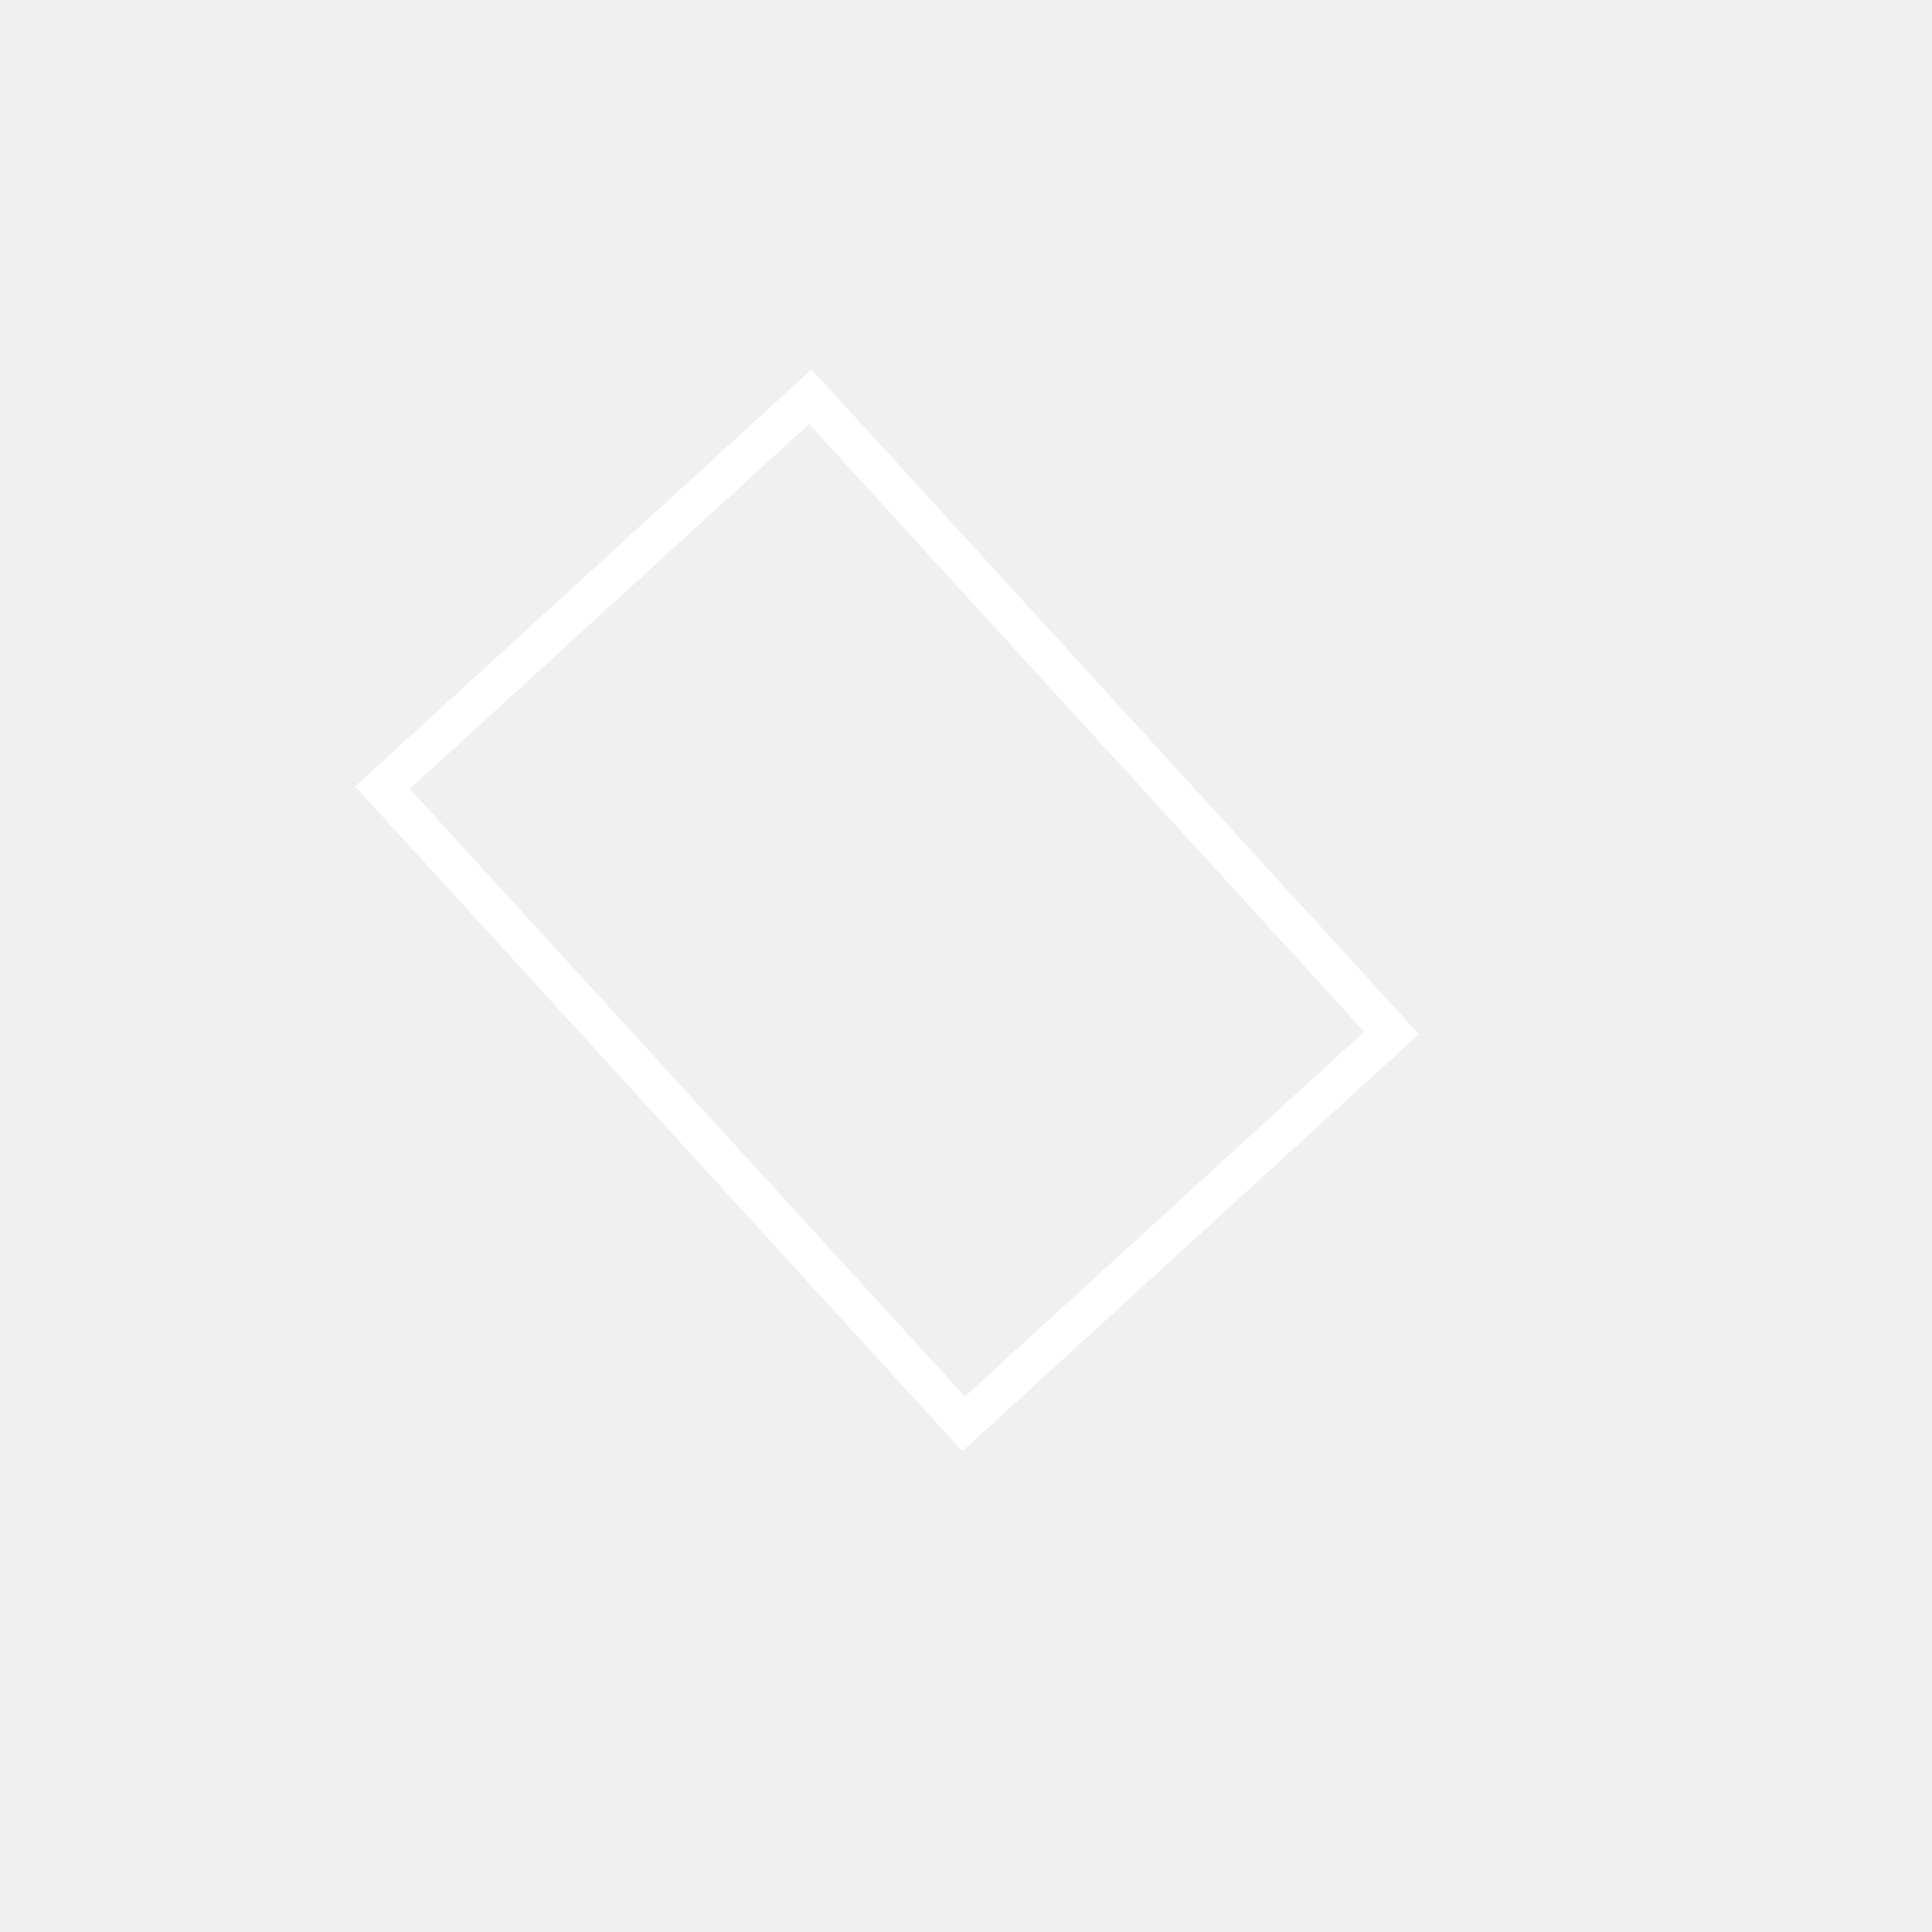
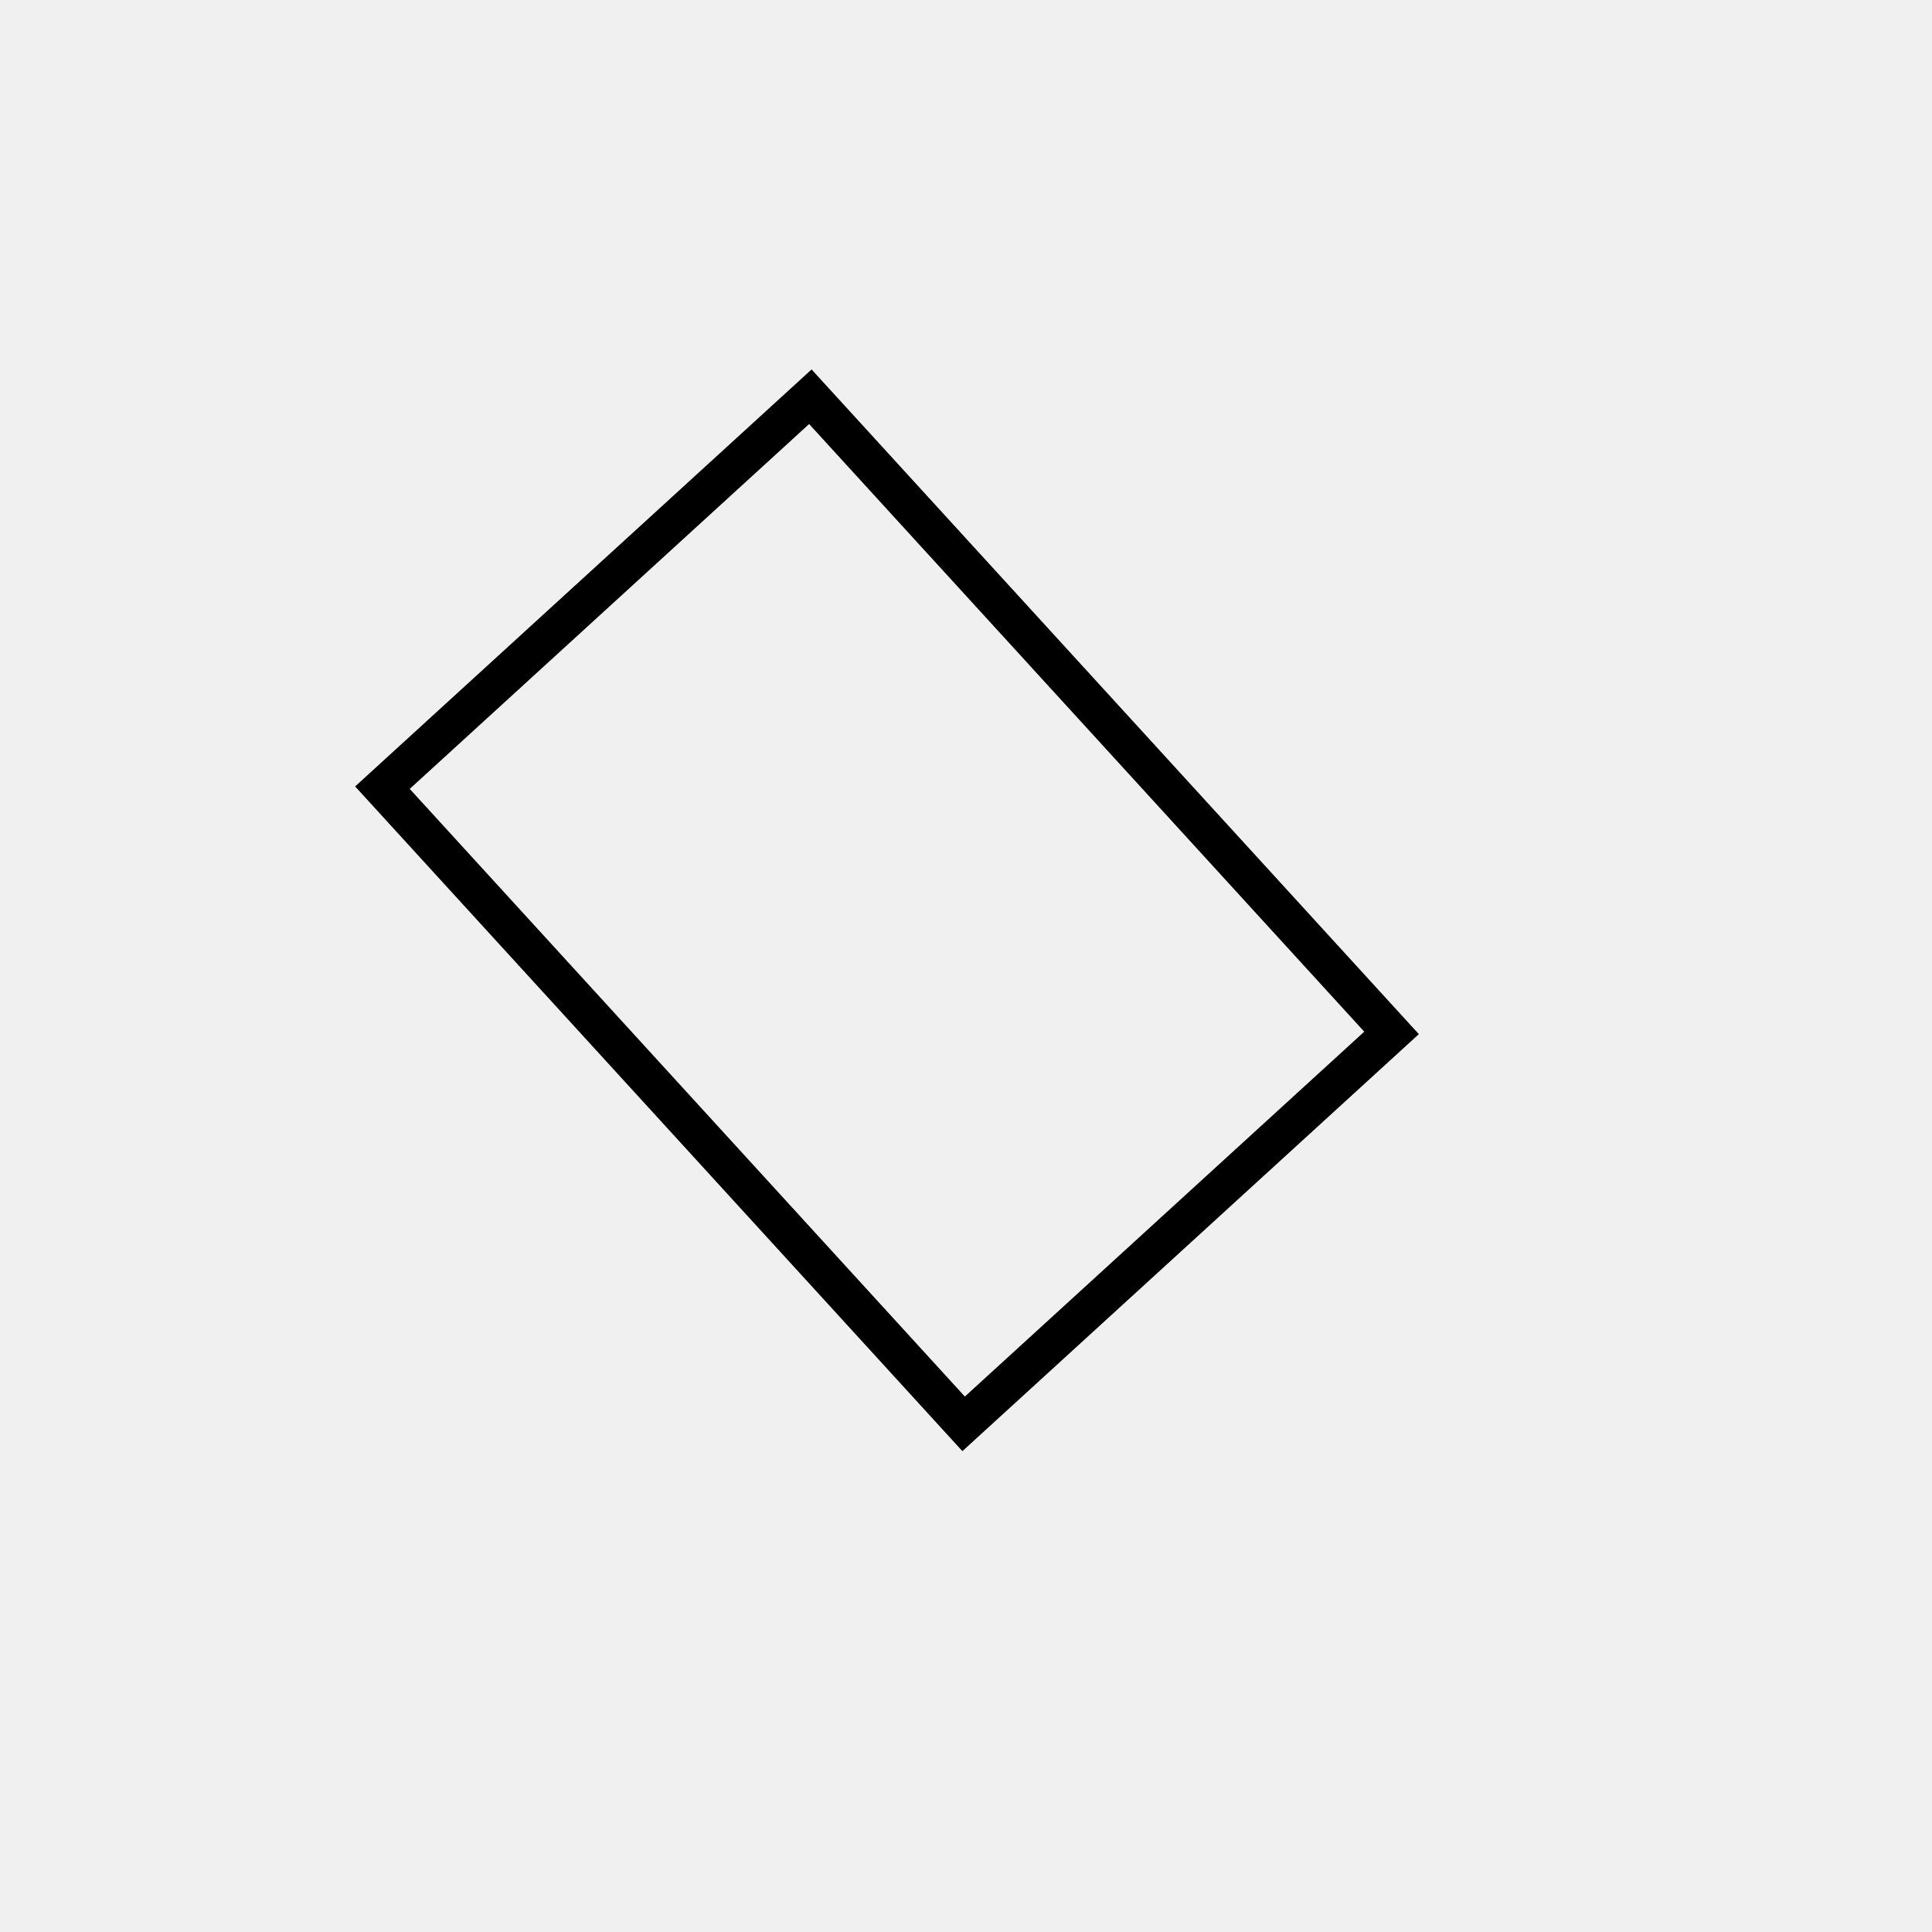
<svg xmlns="http://www.w3.org/2000/svg" version="1.1" baseProfile="tiny" id="圖層_1" x="0px" y="0px" viewBox="0 0 50 50" xml:space="preserve">
-   <rect x="11.8" y="16.1" transform="matrix(0.6745 0.7383 -0.7383 0.6745 24.8993 -9.3038)" fill="none" stroke="#FFFFFF" stroke-miterlimit="10" width="22.3" height="15" />
+   <rect x="11.8" y="16.1" transform="matrix(0.6745 0.7383 -0.7383 0.6745 24.8993 -9.3038)" fill="none" stroke="#000000" stroke-miterlimit="10" width="22.3" height="15" />
</svg>
